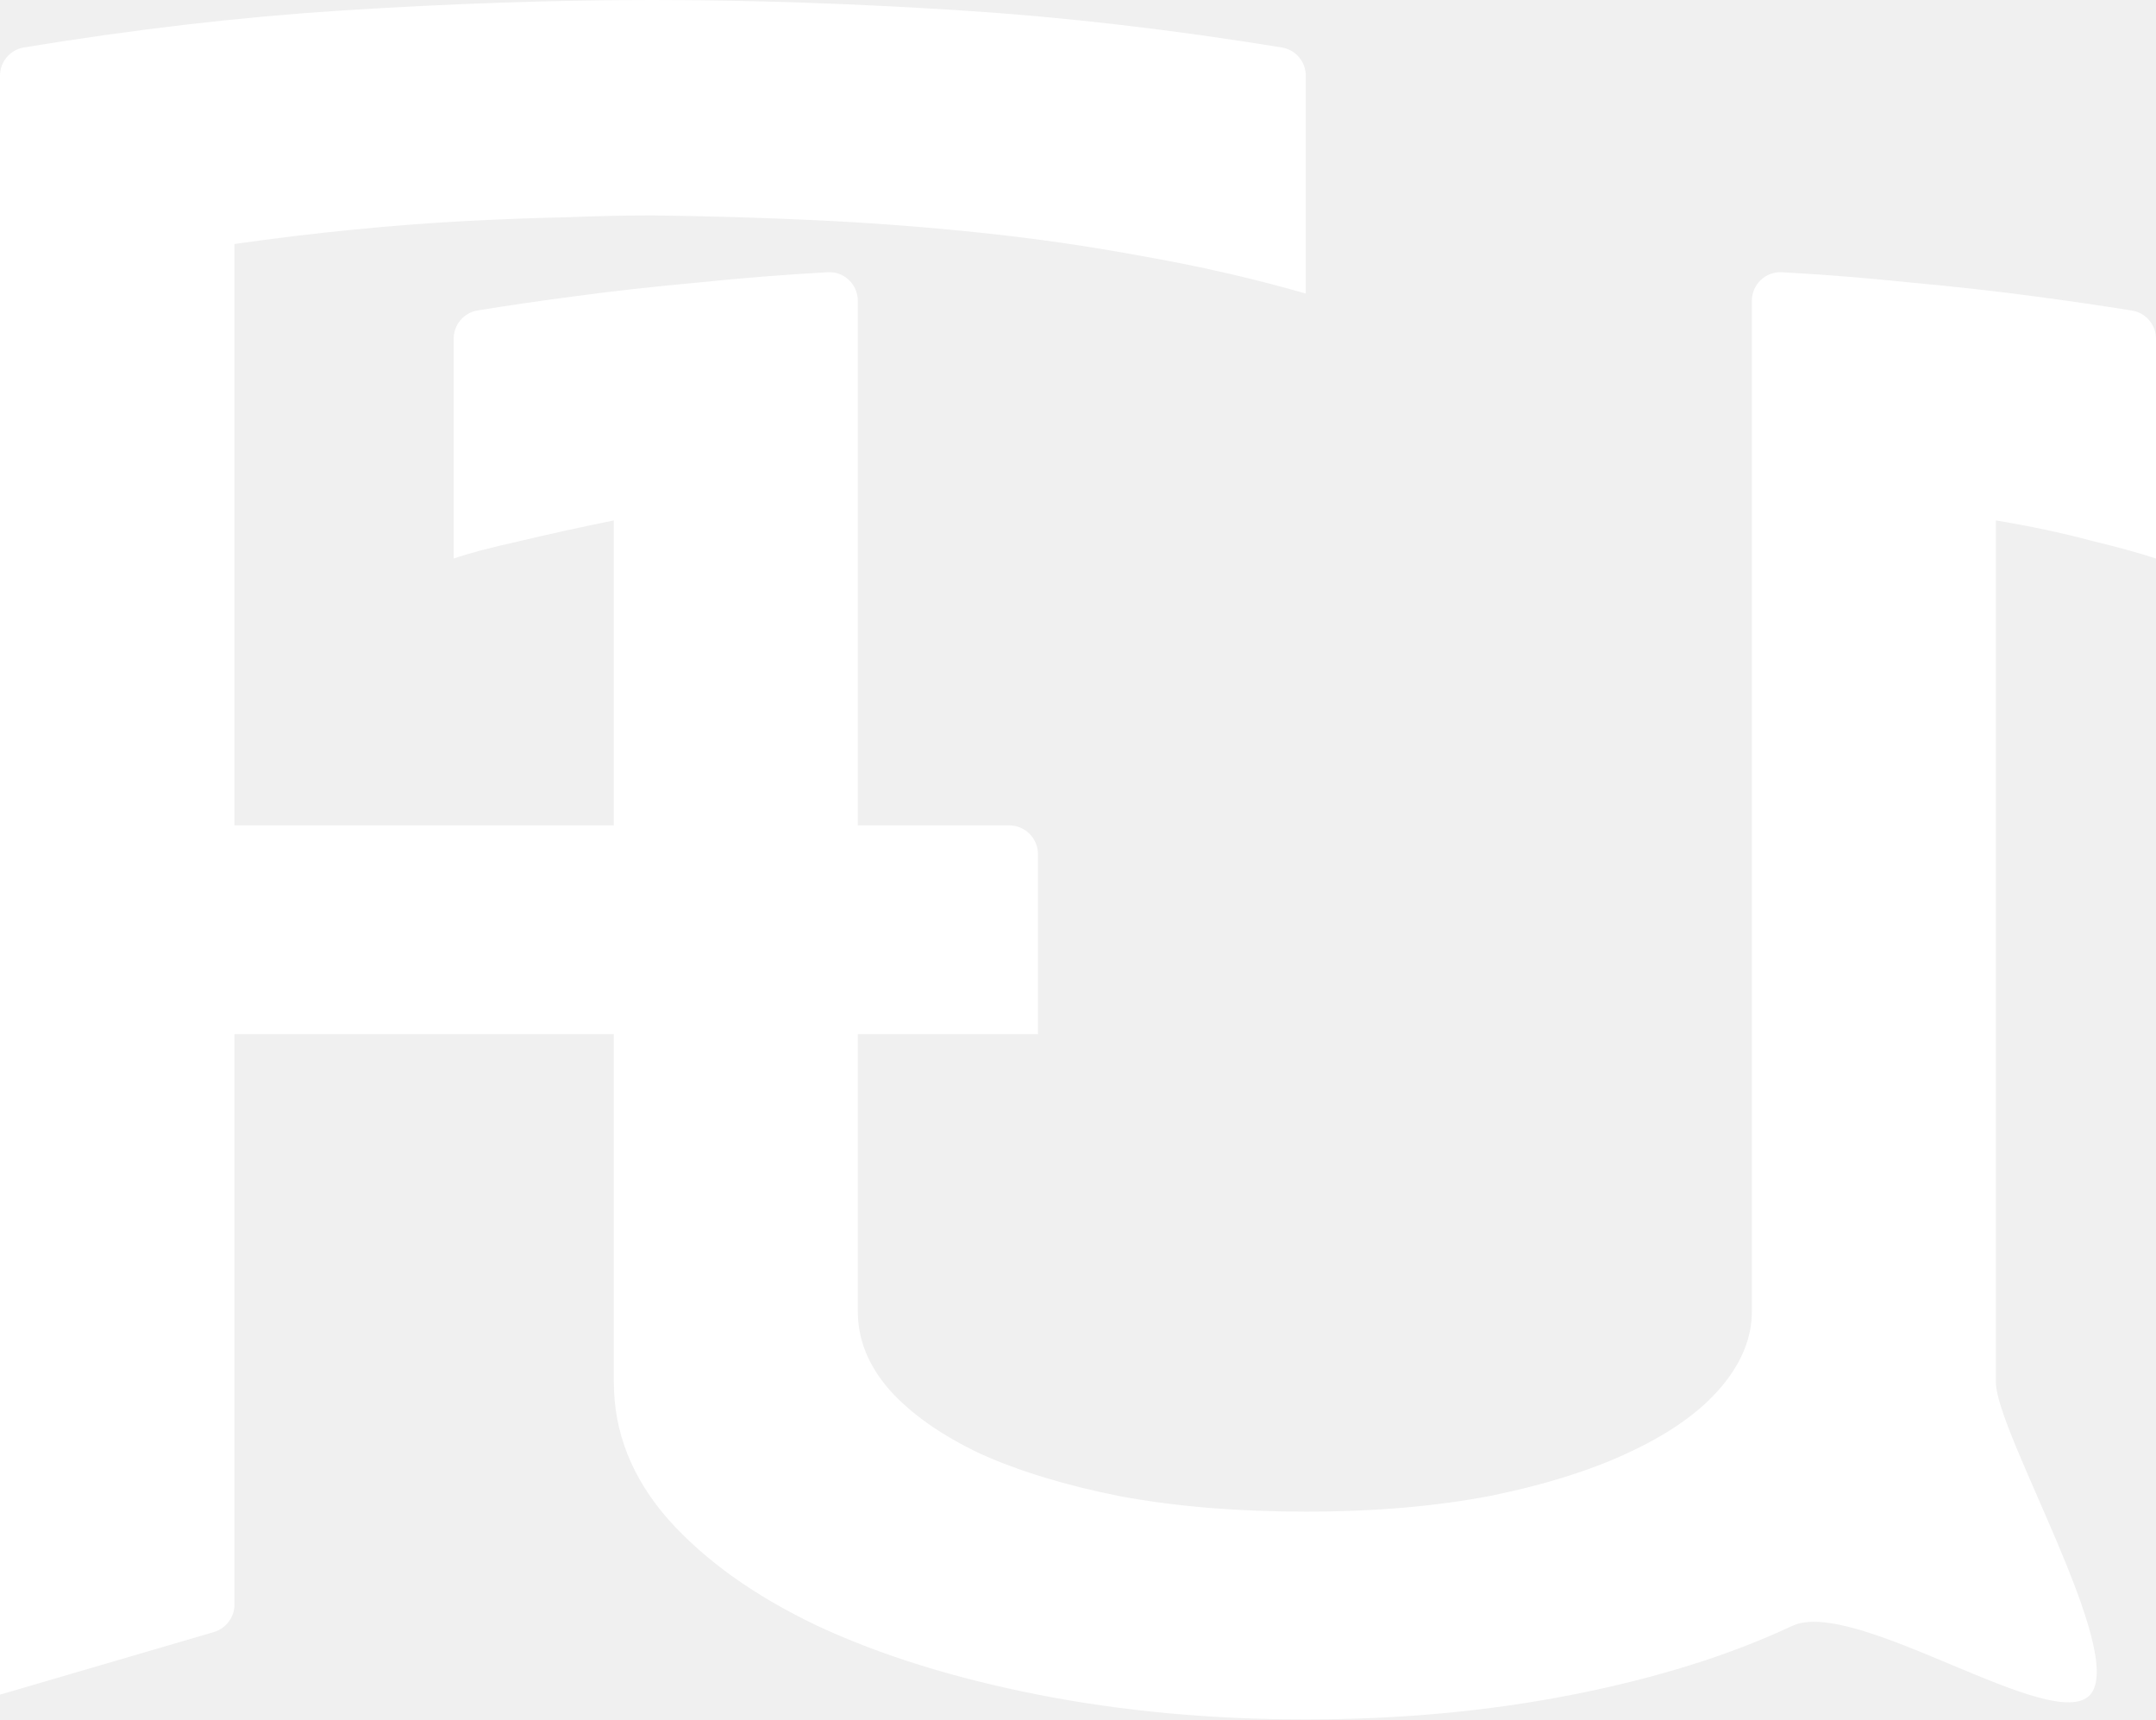
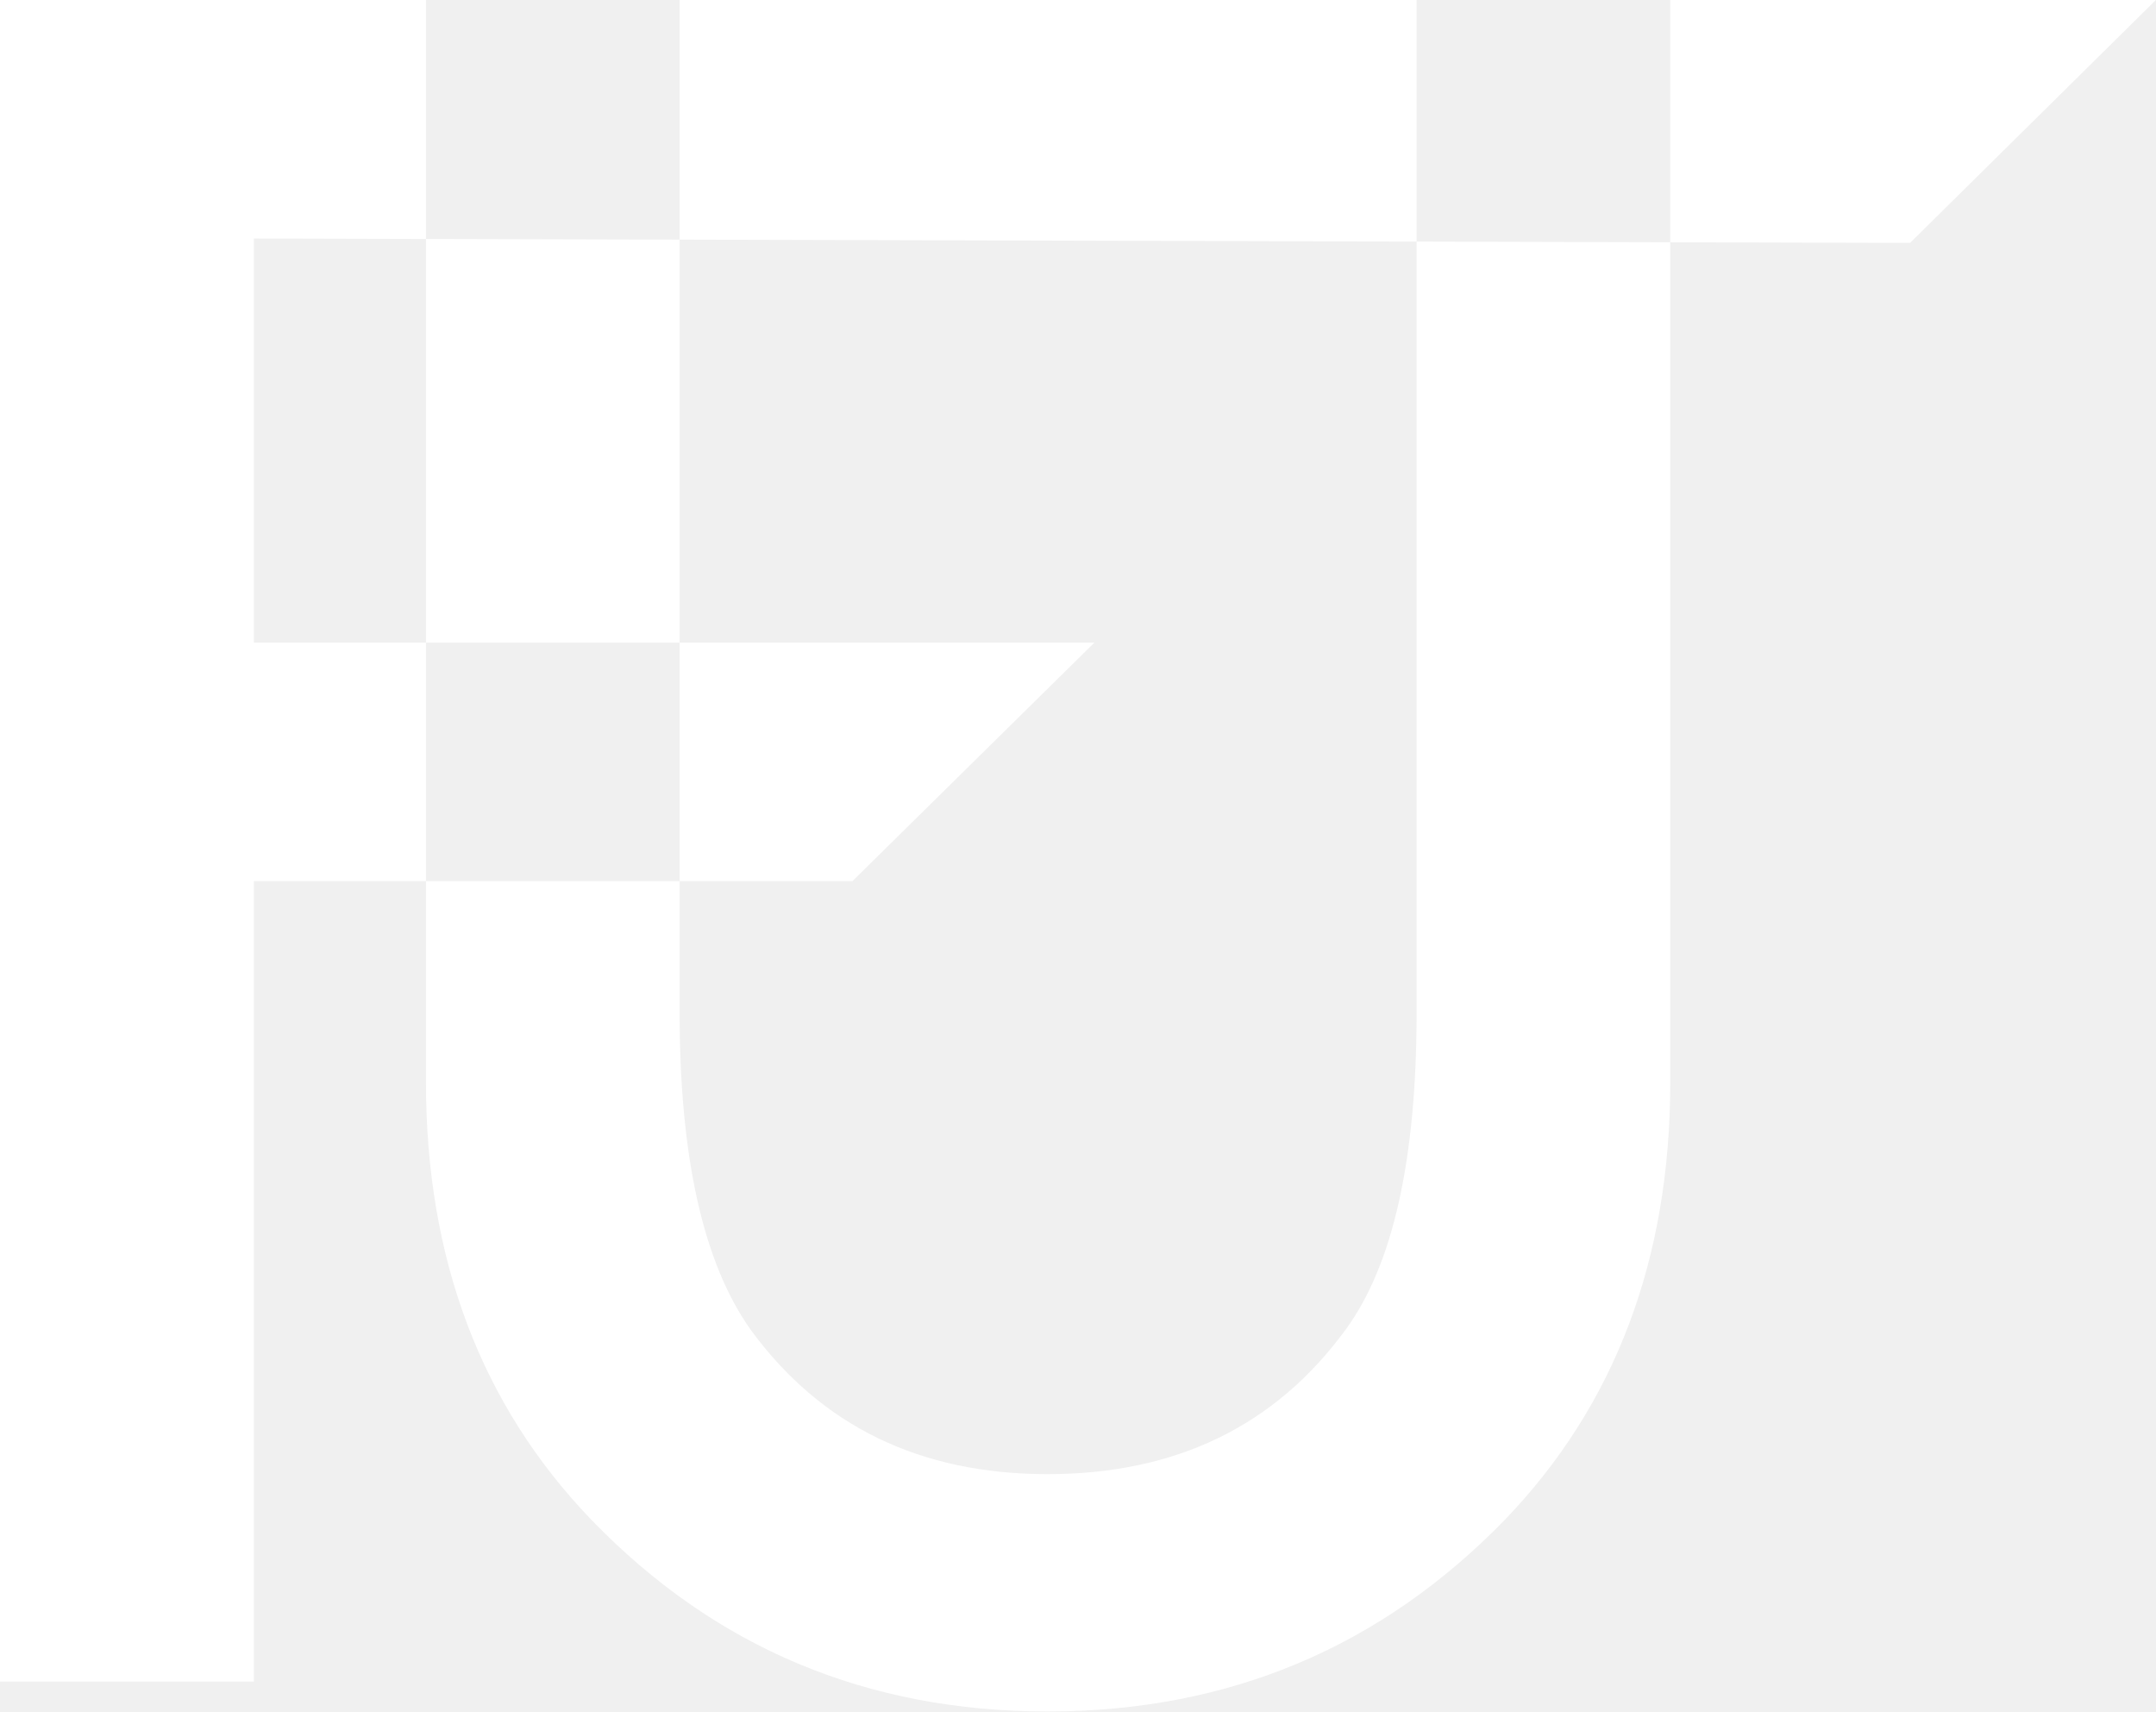
- <svg xmlns="http://www.w3.org/2000/svg" width="1875" height="1495" viewBox="0 0 1875 1495" fill="none">
-   <path d="M566.976 0C652.078 0 741.877 3.039 836.373 9.116C925.08 14.788 1017.88 25.512 1114.77 41.29C1126.81 43.25 1135.61 53.677 1135.61 65.874V255.244C1089.19 241.984 1042.22 231.211 994.695 222.924C947.171 214.084 899.37 207.178 851.293 202.206C803.769 197.234 756.244 193.643 708.72 191.433C661.196 189.223 613.948 187.842 566.976 187.289C544.319 187.289 519.176 187.842 491.545 188.947C464.467 189.499 435.179 190.604 403.68 192.262C372.734 193.919 340.407 196.405 306.698 199.72C272.989 203.035 238.727 207.178 203.912 212.151V717.666H877.686C891.493 717.666 902.686 728.859 902.686 742.666V899.155H203.912V1395.05C203.912 1406.16 196.59 1415.93 185.933 1419.05L0 1473.45V65.837C0 53.656 8.778 43.238 20.797 41.262C116.664 25.5 208.925 14.784 297.58 9.116C393.181 3.039 482.98 0 566.976 0Z" fill="white" />
-   <path d="M746.021 1140.31C746.021 1164.62 755.139 1187.27 773.375 1208.26C792.164 1229.26 818.413 1247.77 852.122 1263.79C886.384 1279.26 927.277 1291.69 974.801 1301.08C1022.88 1309.92 1076.48 1314.34 1135.61 1314.34C1195.84 1314.34 1250 1309.64 1298.08 1300.25C1346.15 1290.31 1386.77 1277.32 1419.93 1261.3C1453.64 1245.28 1479.33 1226.77 1497.02 1205.78C1514.7 1184.78 1523.54 1162.96 1523.54 1140.31V261.544C1523.54 247.281 1535.46 235.896 1549.7 236.698C1587.57 238.832 1623.62 241.699 1657.82 245.299C1699.82 249.167 1737.12 253.31 1769.73 257.73C1799.43 261.66 1827.57 265.762 1854.16 270.037C1866.2 271.972 1875 282.4 1875 294.596V485.626C1861.74 481.207 1842.67 475.958 1817.81 469.881C1792.94 463.251 1765.58 457.45 1735.74 452.478V1201.64C1735.74 1245.28 1849.86 1437.54 1817.81 1473.45C1786.31 1509.36 1613.06 1387.82 1558.36 1413.79C1504.2 1439.2 1440.65 1459.09 1367.71 1473.45C1294.76 1487.82 1217.4 1495 1135.61 1495C1053.27 1495 975.63 1487.82 902.686 1473.45C829.741 1459.09 765.915 1439.2 711.207 1413.79C656.499 1387.82 613.119 1356.88 581.068 1320.97C549.569 1285.06 533.82 1245.28 533.82 1201.64V452.478C503.979 458.555 476.348 464.632 450.928 470.71C426.061 476.234 407.272 481.207 394.562 485.626V294.472C394.562 282.331 403.282 271.931 415.262 269.963C441.129 265.715 469.044 261.637 499.005 257.73C531.057 253.31 568.358 249.167 610.909 245.299C645.577 241.698 681.896 238.831 719.866 236.697C734.106 235.896 746.021 247.281 746.021 261.544V1140.31Z" fill="white" />
+ <svg xmlns="http://www.w3.org/2000/svg" width="577px" height="458px" viewBox="0 0 577 458" version="1.1">
+   <g id="Page-1" stroke="none" stroke-width="1" fill="none" fill-rule="evenodd">
+     <path d="M511.181,65 L67.946,63.828 L67.946,171.956 L292.899,171.956 L228.144,235.784 L67.946,235.784 L67.946,450 L0,450 L0,0 L576.964,0 L511.181,65 Z M181.882,0 L181.882,270.954 C181.882,309.607 188.194,337.867 200.819,355.737 C219.659,381.57 246.17,394.486 280.354,394.486 C314.732,394.486 341.341,381.57 360.181,355.737 C372.806,338.45 379.118,310.189 379.118,270.954 L379.118,0 L447,0 L447,289.601 C447,336.993 432.239,376.034 402.717,406.723 C369.504,440.908 328.717,458 280.354,458 C231.992,458 191.302,440.908 158.283,406.723 C128.761,376.034 114,336.993 114,289.601 L114,0 L181.882,0 Z" id="Logowhitev2" fill="#FFFFFF" />
+   </g>
</svg>
